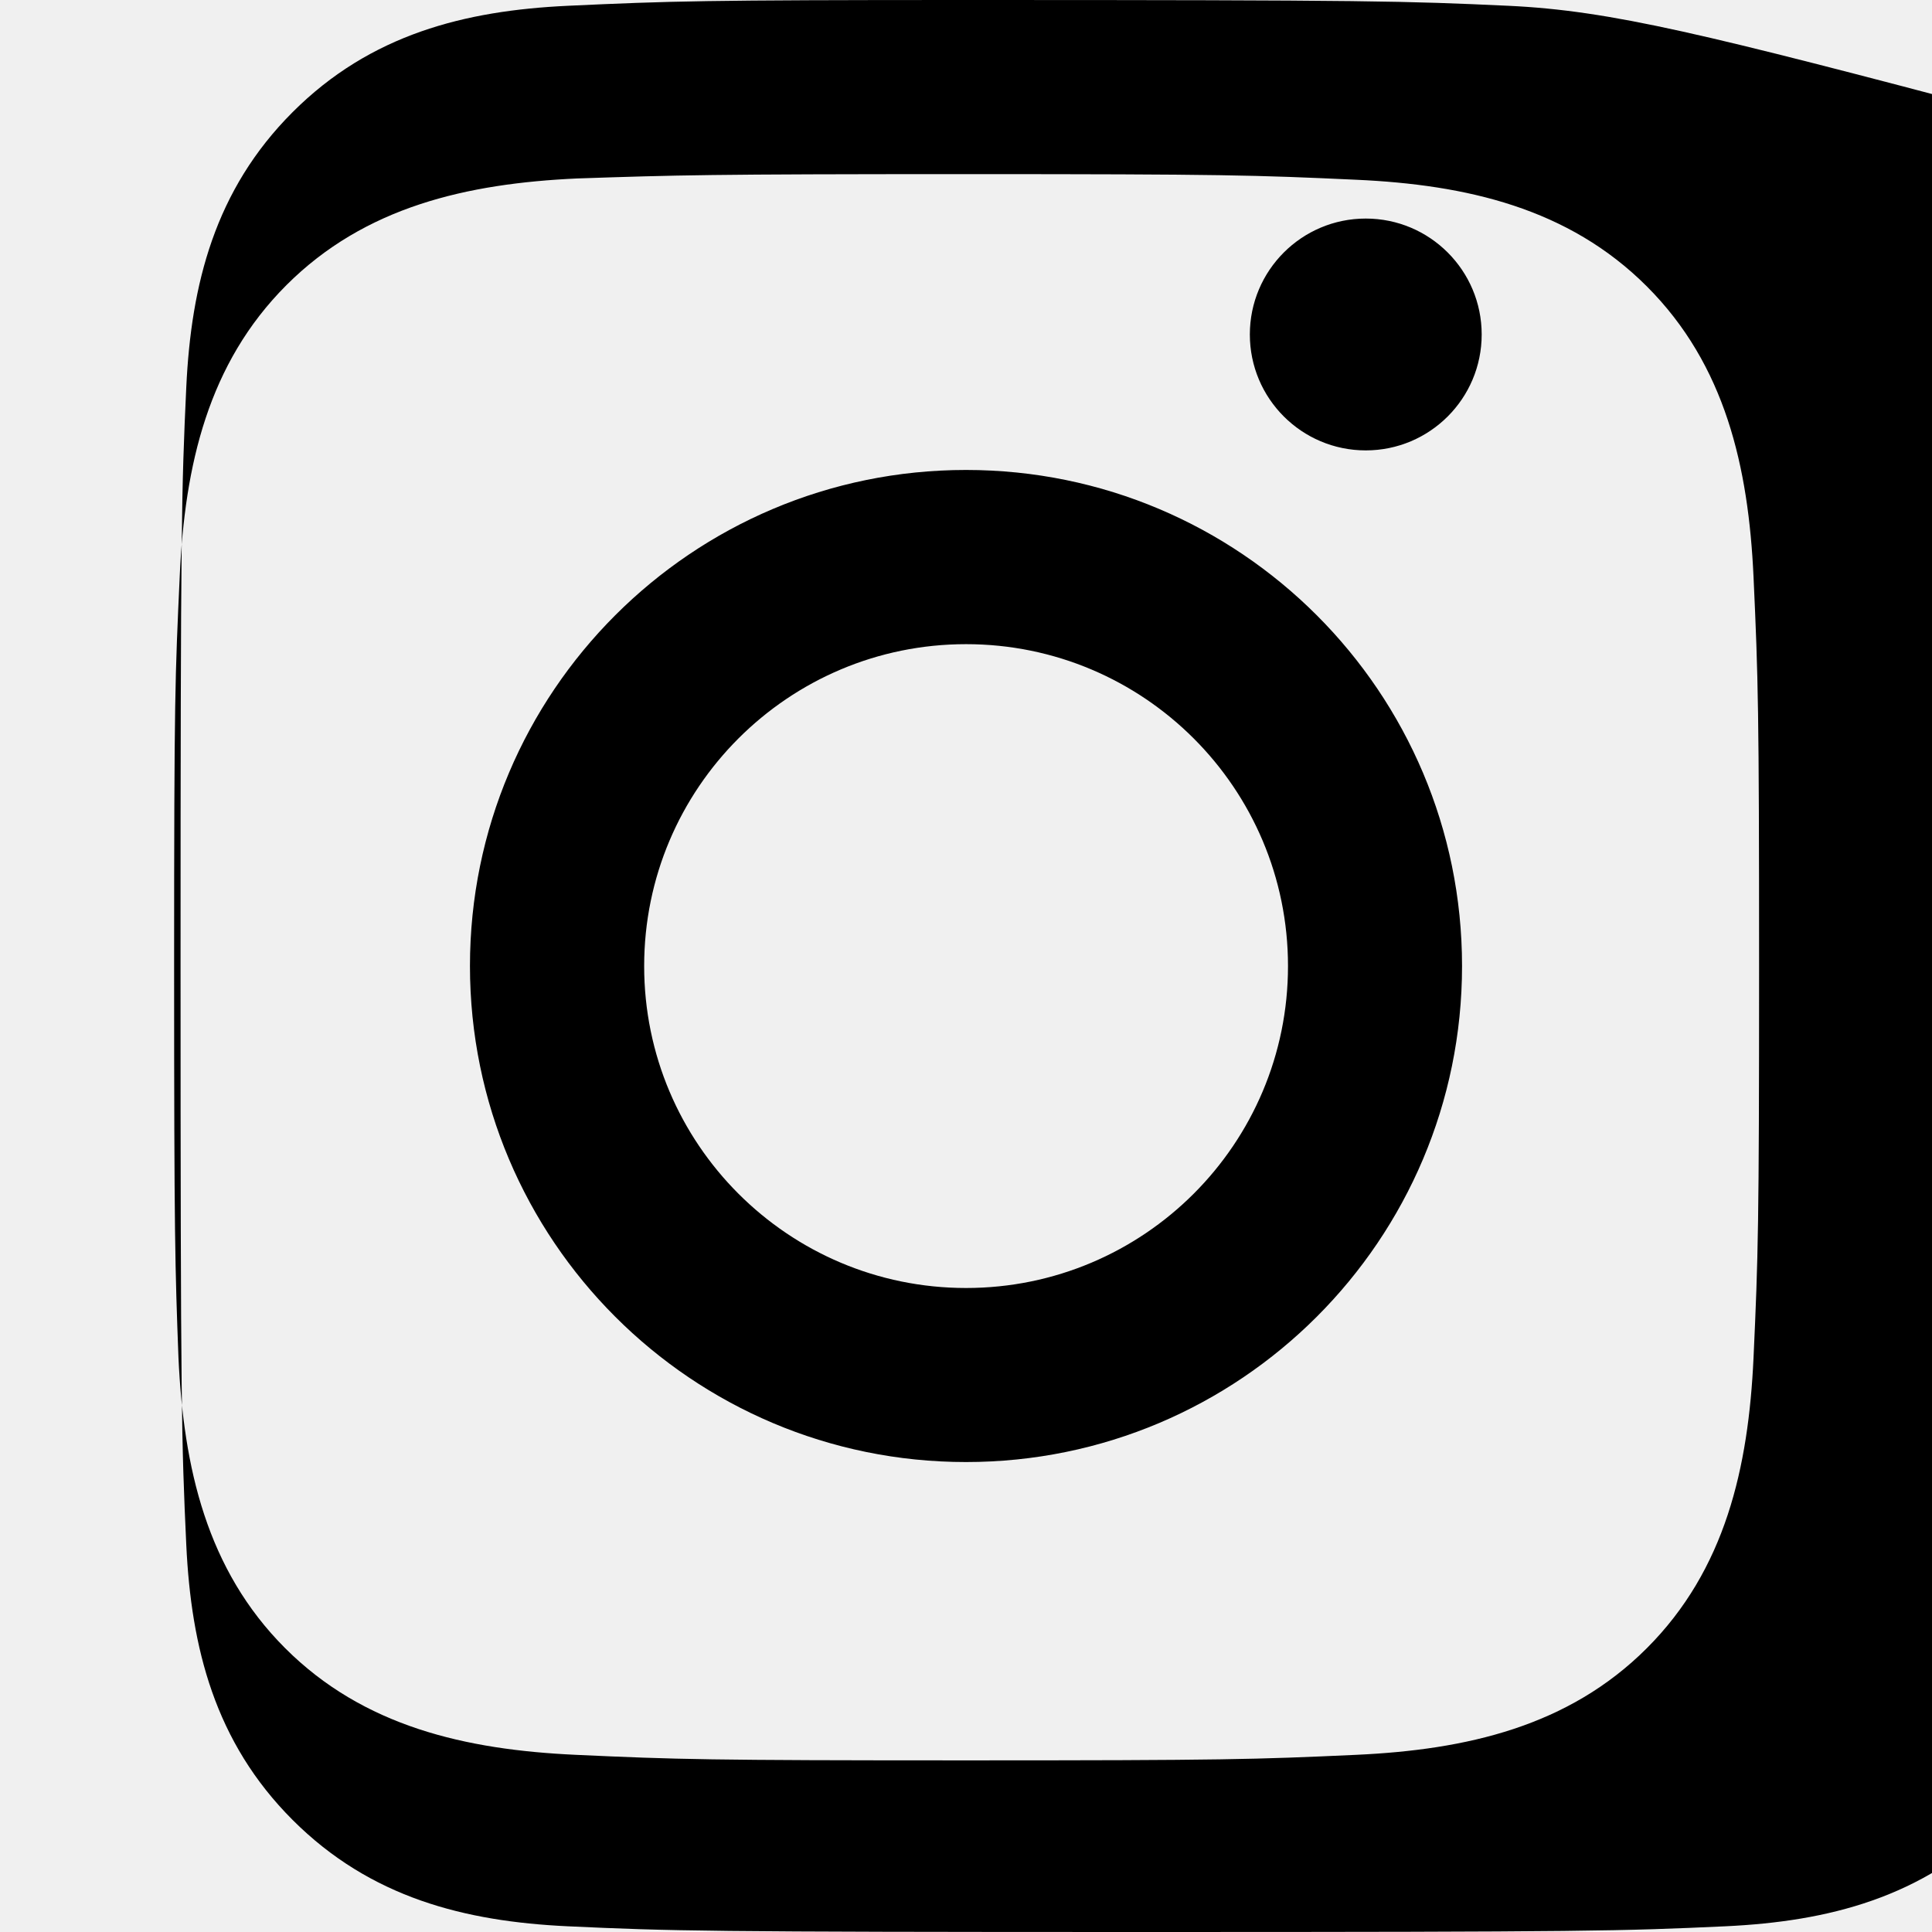
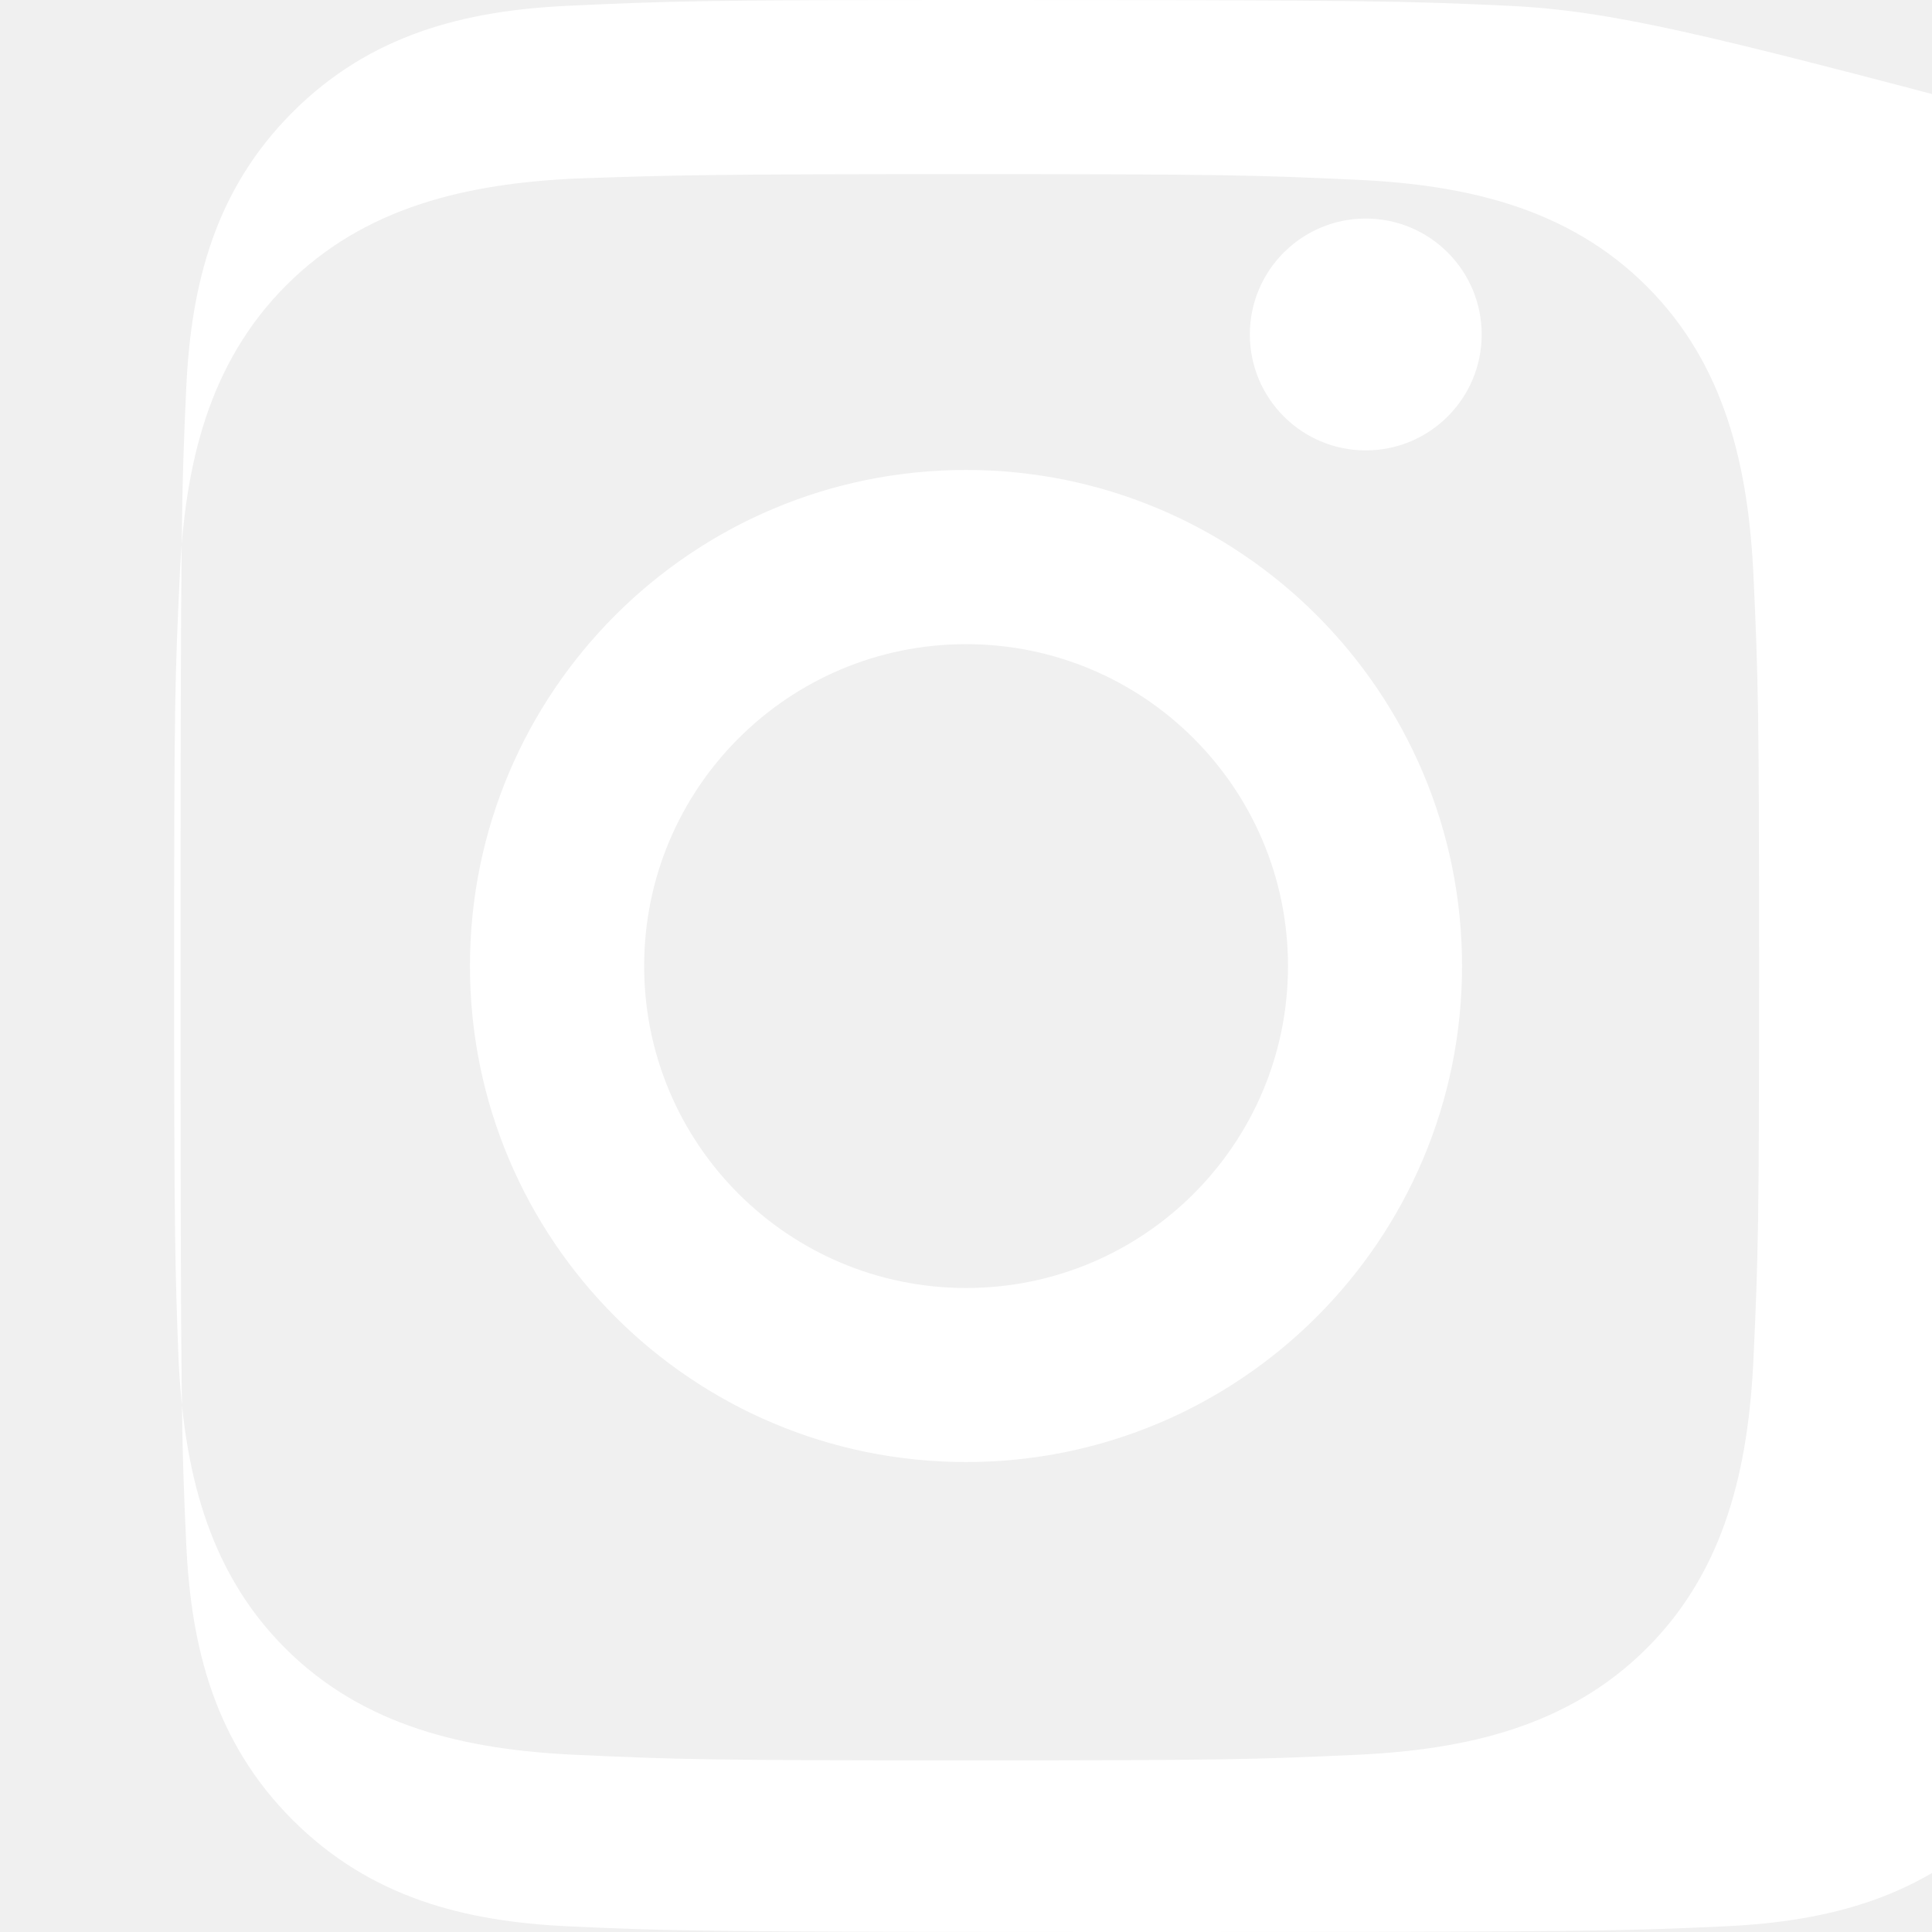
- <svg xmlns="http://www.w3.org/2000/svg" viewBox="0 0 24 24" fill="currentColor">
+ <svg xmlns="http://www.w3.org/2000/svg" viewBox="0 0 24 24" fill="white" width="18" height="18">
  <path d="M12 2.163c3.204 0 3.584.012 4.85.07 1.366.062 2.633.35 3.608 1.325.975.975 1.262 2.242 1.325 3.608.058 1.266.069 1.646.069 4.85s-.011 3.584-.069 4.85c-.063 1.366-.35 2.633-1.325 3.608-.975.975-2.242 1.262-3.608 1.325-1.266.058-1.646.069-4.85.069s-3.584-.011-4.85-.069c-1.366-.063-2.633-.35-3.608-1.325-.975-.975-1.262-2.242-1.325-3.608C2.175 15.747 2.163 15.367 2.163 12s.012-3.584.07-4.85c.062-1.366.35-2.633 1.325-3.608.975-.975 2.242-1.262 3.608-1.325C8.416 2.175 8.796 2.163 12 2.163zm0-2.163C8.741 0 8.332.013 7.052.072 5.775.132 4.603.425 3.635 1.393 2.667 2.361 2.374 3.533 2.314 4.81 2.255 6.09 2.243 6.5 2.243 12s.012 5.91.071 7.19c.06 1.277.353 2.45 1.321 3.418.968.968 2.14 1.261 3.418 1.321 1.28.059 1.689.071 7.19.071s5.91-.012 7.19-.071c1.277-.06 2.45-.353 3.418-1.321.968-.968 1.261-2.14 1.321-3.418.059-1.28.071-1.689.071-7.19s-.012-5.91-.071-7.19c-.06-1.277-.353-2.45-1.321-3.418C21.19.425 20.018.132 18.74.072 17.46.013 17.051 0 12 0zm0 5.838A6.162 6.162 0 0 0 5.838 12 6.162 6.162 0 0 0 12 18.162 6.162 6.162 0 0 0 18.162 12 6.162 6.162 0 0 0 12 5.838zm0 10.162A3.999 3.999 0 1 1 16 12a3.999 3.999 0 0 1-4 4zm6.406-11.845a1.44 1.44 0 1 1-2.88 0 1.44 1.44 0 0 1 2.88 0z" />
</svg>
